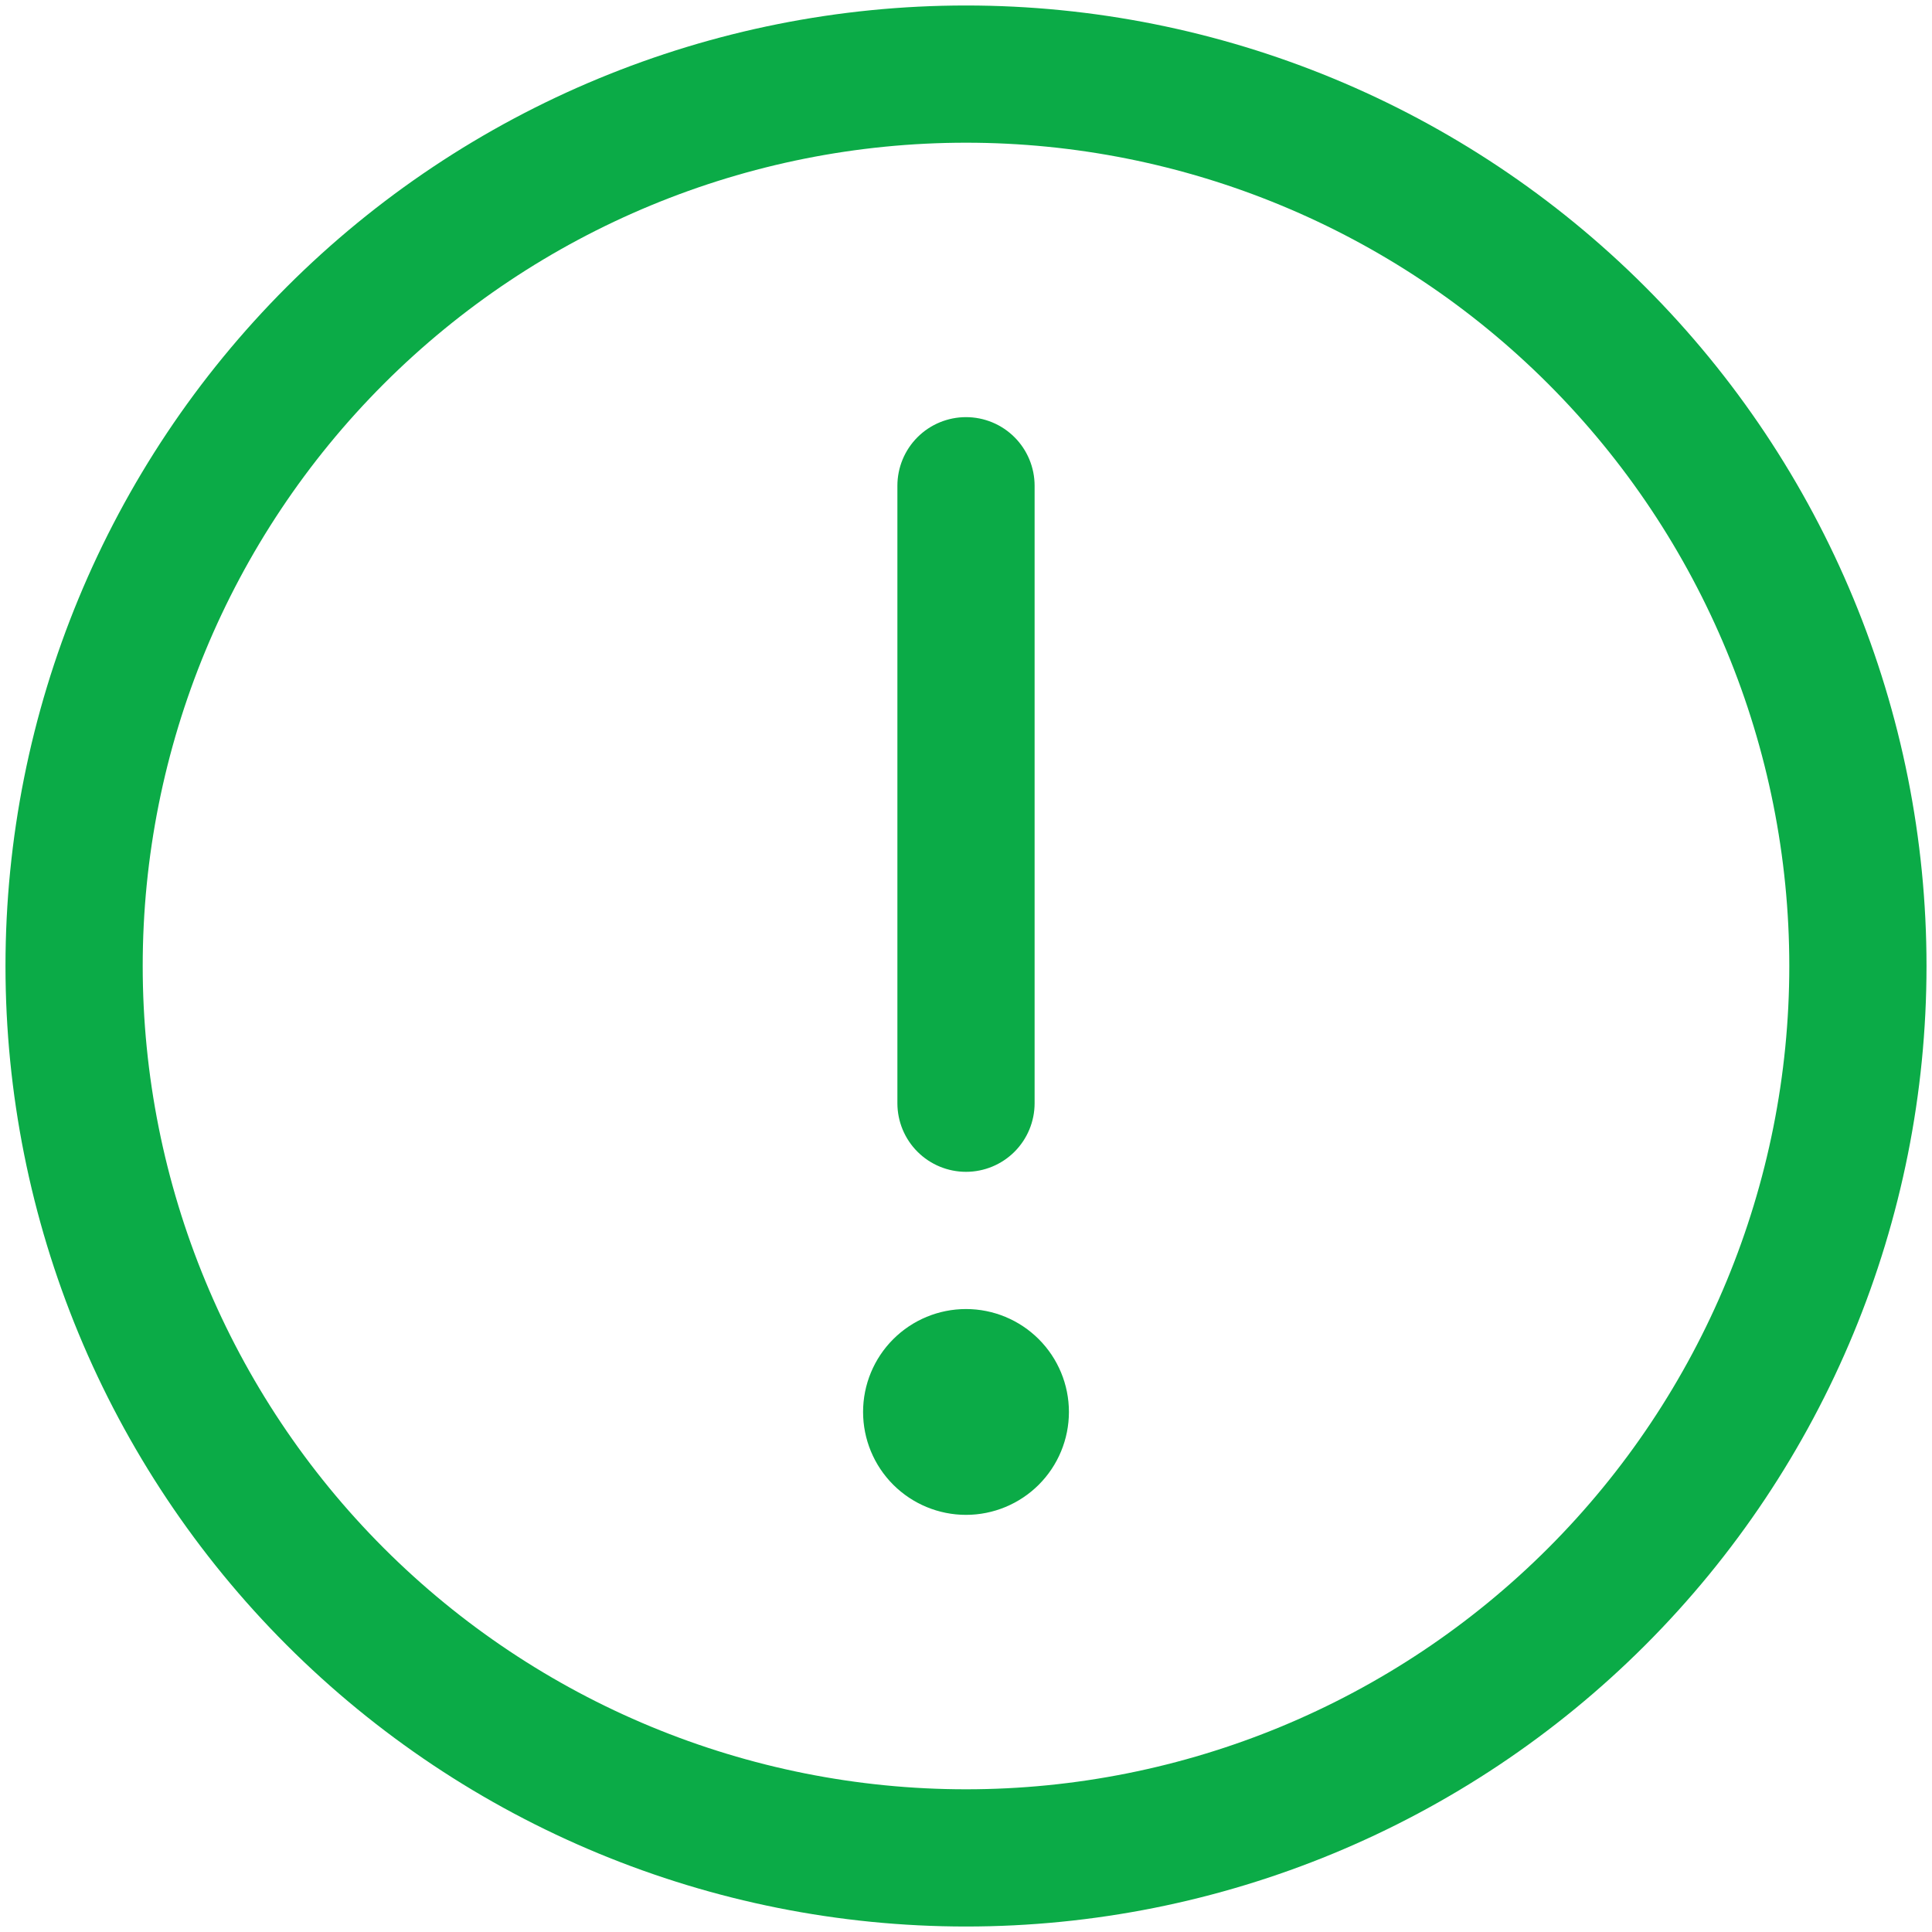
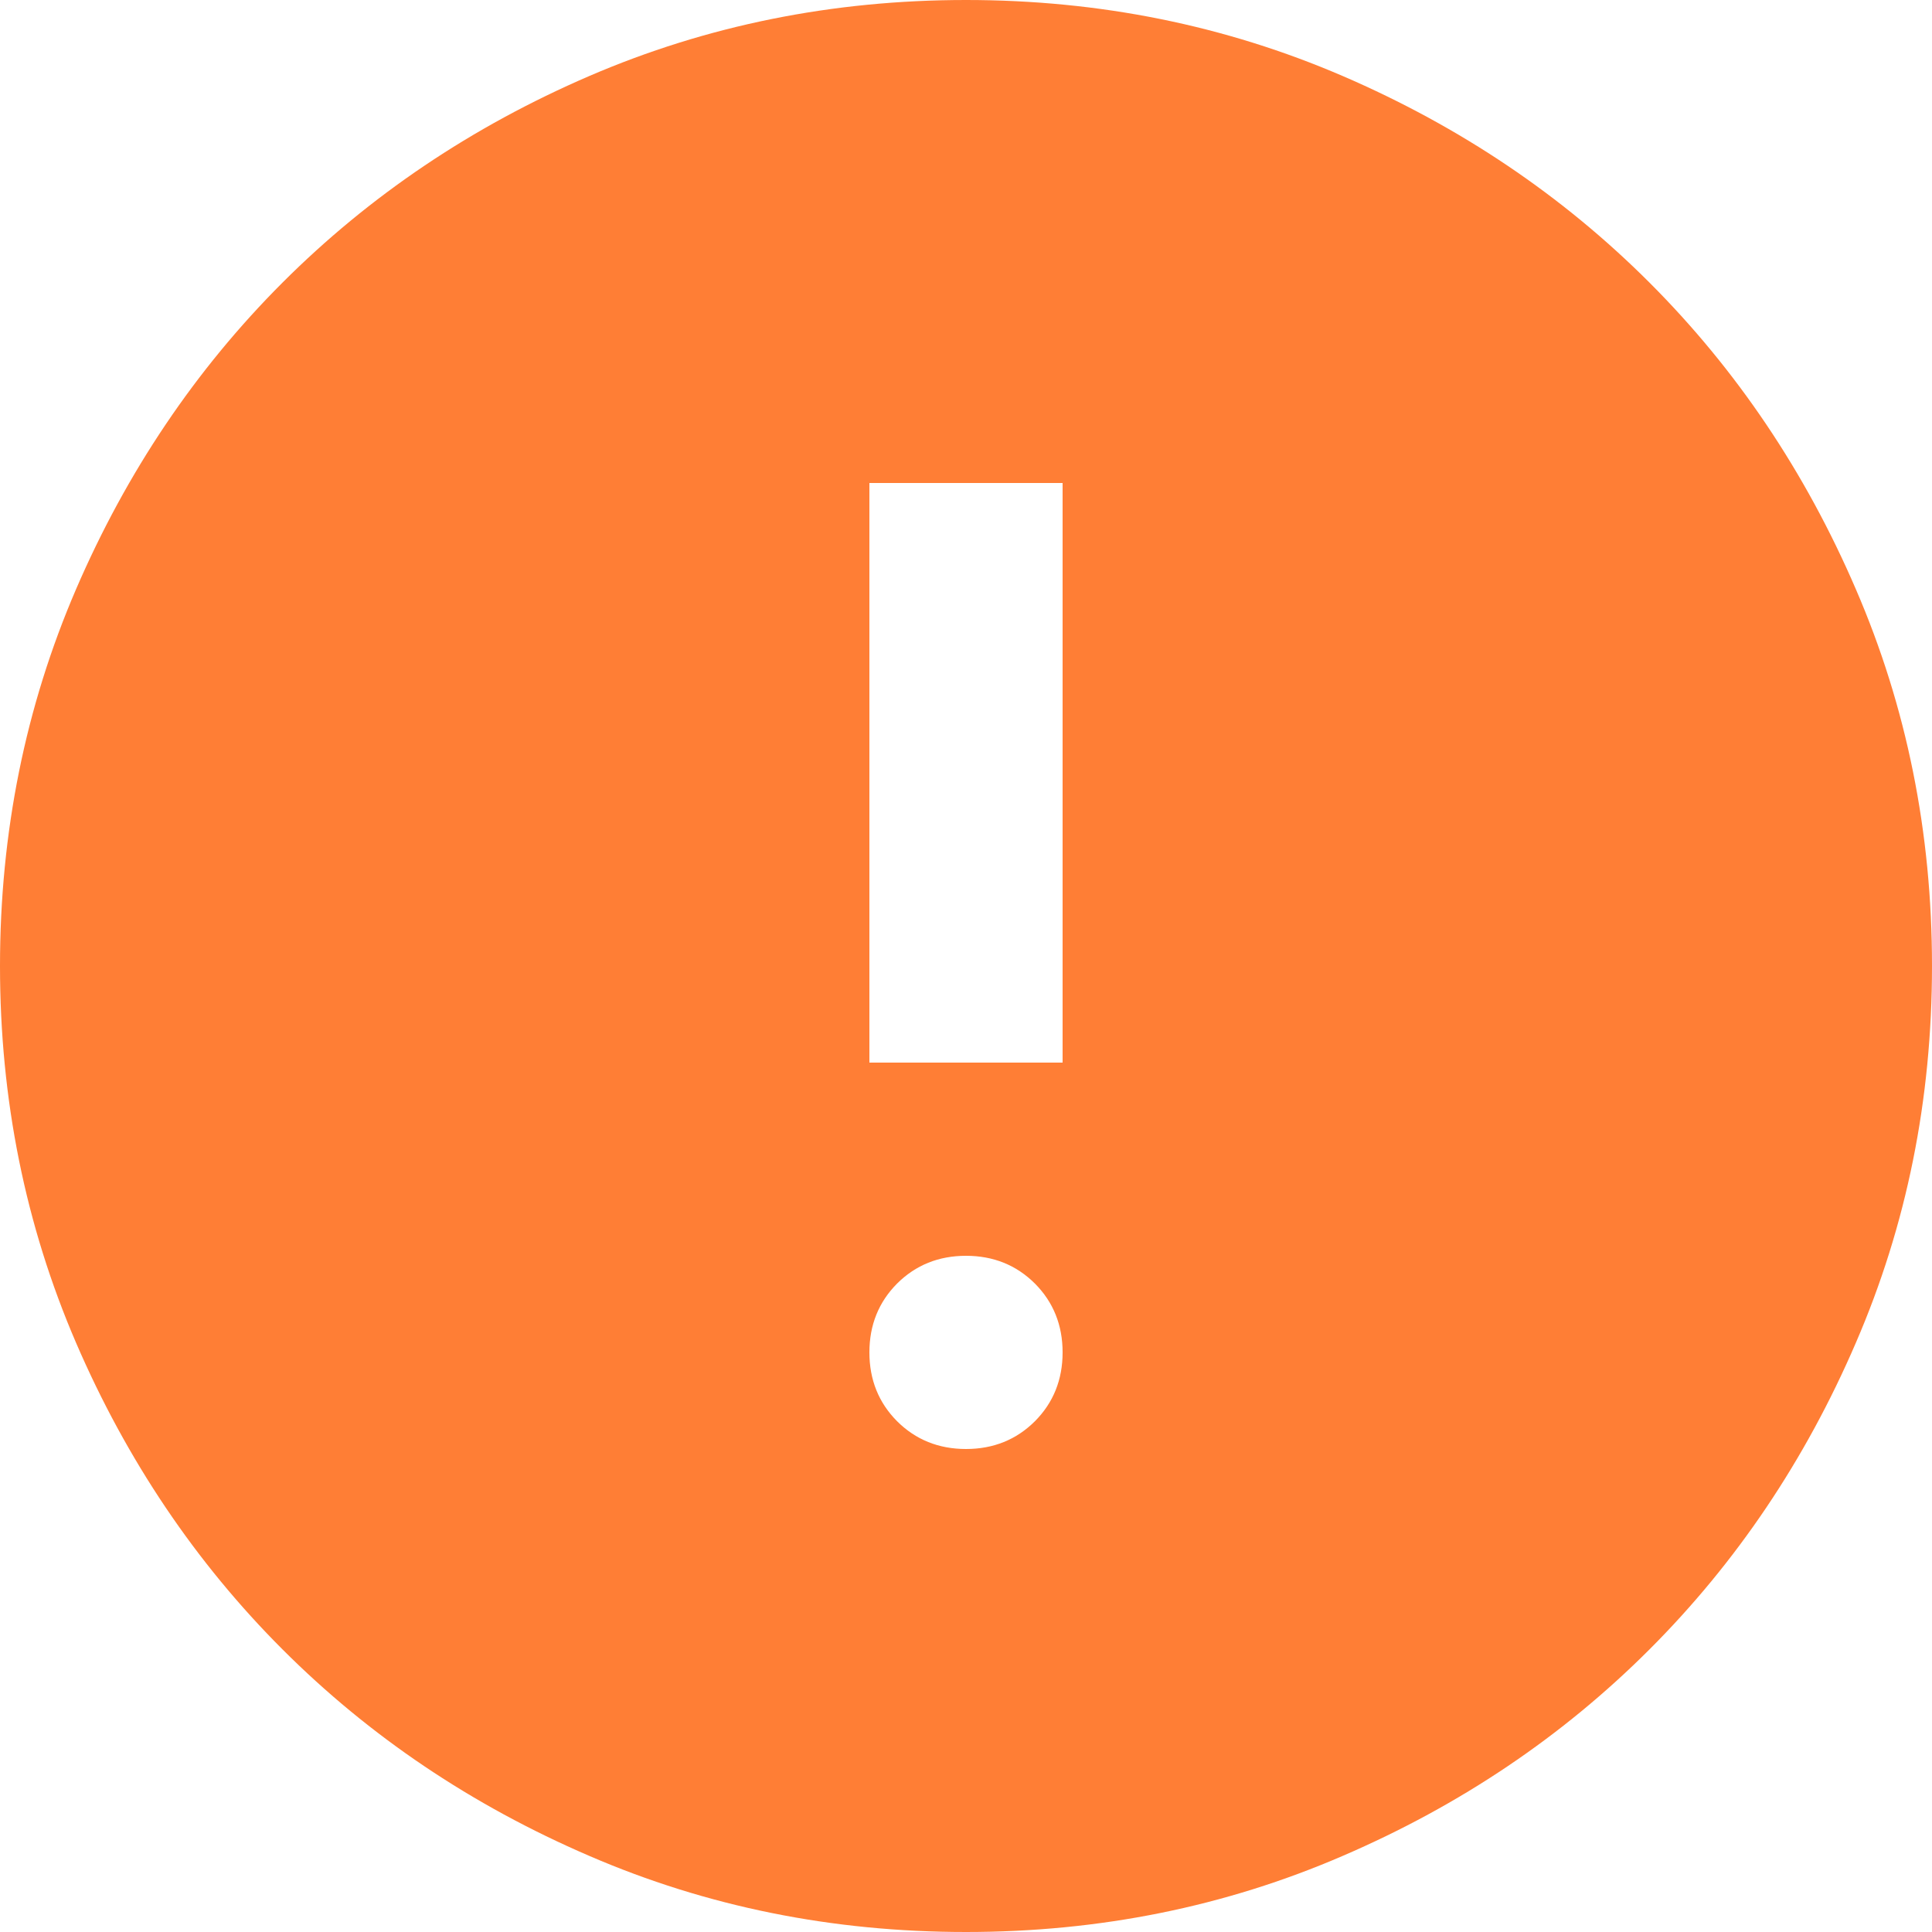
- <svg xmlns="http://www.w3.org/2000/svg" width="88" height="88" viewBox="0 0 88 88" fill="none">
-   <path d="M44 0.25C55.603 0.25 66.731 4.859 74.936 13.064C83.141 21.269 87.75 32.397 87.75 44C87.75 55.603 83.141 66.731 74.936 74.936C66.731 83.141 55.603 87.75 44 87.75C32.397 87.75 21.269 83.141 13.064 74.936C4.859 66.731 0.25 55.603 0.25 44C0.25 32.397 4.859 21.269 13.064 13.064C21.269 4.859 32.397 0.25 44 0.25ZM44 81.5C53.946 81.5 63.484 77.549 70.516 70.516C77.549 63.484 81.5 53.946 81.5 44C81.5 34.054 77.549 24.516 70.516 17.483C63.484 10.451 53.946 6.5 44 6.5C34.054 6.5 24.516 10.451 17.483 17.483C10.451 24.516 6.5 34.054 6.5 44C6.5 53.946 10.451 63.484 17.483 70.516C24.516 77.549 34.054 81.5 44 81.5ZM48.688 64.312C48.688 65.556 48.194 66.748 47.315 67.627C46.435 68.506 45.243 69 44 69C42.757 69 41.565 68.506 40.685 67.627C39.806 66.748 39.312 65.556 39.312 64.312C39.312 63.069 39.806 61.877 40.685 60.998C41.565 60.119 42.757 59.625 44 59.625C45.243 59.625 46.435 60.119 47.315 60.998C48.194 61.877 48.688 63.069 48.688 64.312ZM44 19C44.829 19 45.624 19.329 46.21 19.915C46.796 20.501 47.125 21.296 47.125 22.125V50.25C47.125 51.079 46.796 51.874 46.21 52.46C45.624 53.046 44.829 53.375 44 53.375C43.171 53.375 42.376 53.046 41.79 52.46C41.204 51.874 40.875 51.079 40.875 50.25V22.125C40.875 21.296 41.204 20.501 41.79 19.915C42.376 19.329 43.171 19 44 19Z" fill="#0BAB47" />
+ <svg xmlns="http://www.w3.org/2000/svg" width="20" height="20" viewBox="0 0 20 20" fill="none">
+   <path d="M10 15C10.283 15 10.521 14.904 10.713 14.713C10.904 14.521 11 14.283 11 14C11 13.717 10.904 13.479 10.713 13.287C10.521 13.096 10.283 13 10 13C9.717 13 9.479 13.096 9.287 13.287C9.096 13.479 9 13.717 9 14C9 14.283 9.096 14.521 9.287 14.713C9.479 14.904 9.717 15 10 15ZM9 11H11V5H9V11ZM10 20C8.617 20 7.317 19.738 6.1 19.212C4.883 18.688 3.825 17.975 2.925 17.075C2.025 16.175 1.312 15.117 0.787 13.9C0.263 12.683 0 11.383 0 10C0 8.617 0.263 7.317 0.787 6.1C1.312 4.883 2.025 3.825 2.925 2.925C3.825 2.025 4.883 1.312 6.1 0.787C7.317 0.263 8.617 0 10 0C11.383 0 12.683 0.263 13.9 0.787C15.117 1.312 16.175 2.025 17.075 2.925C17.975 3.825 18.688 4.883 19.212 6.1C19.738 7.317 20 8.617 20 10C20 11.383 19.738 12.683 19.212 13.9C18.688 15.117 17.975 16.175 17.075 17.075C16.175 17.975 15.117 18.688 13.9 19.212C12.683 19.738 11.383 20 10 20Z" fill="#FF7E35" />
</svg>
